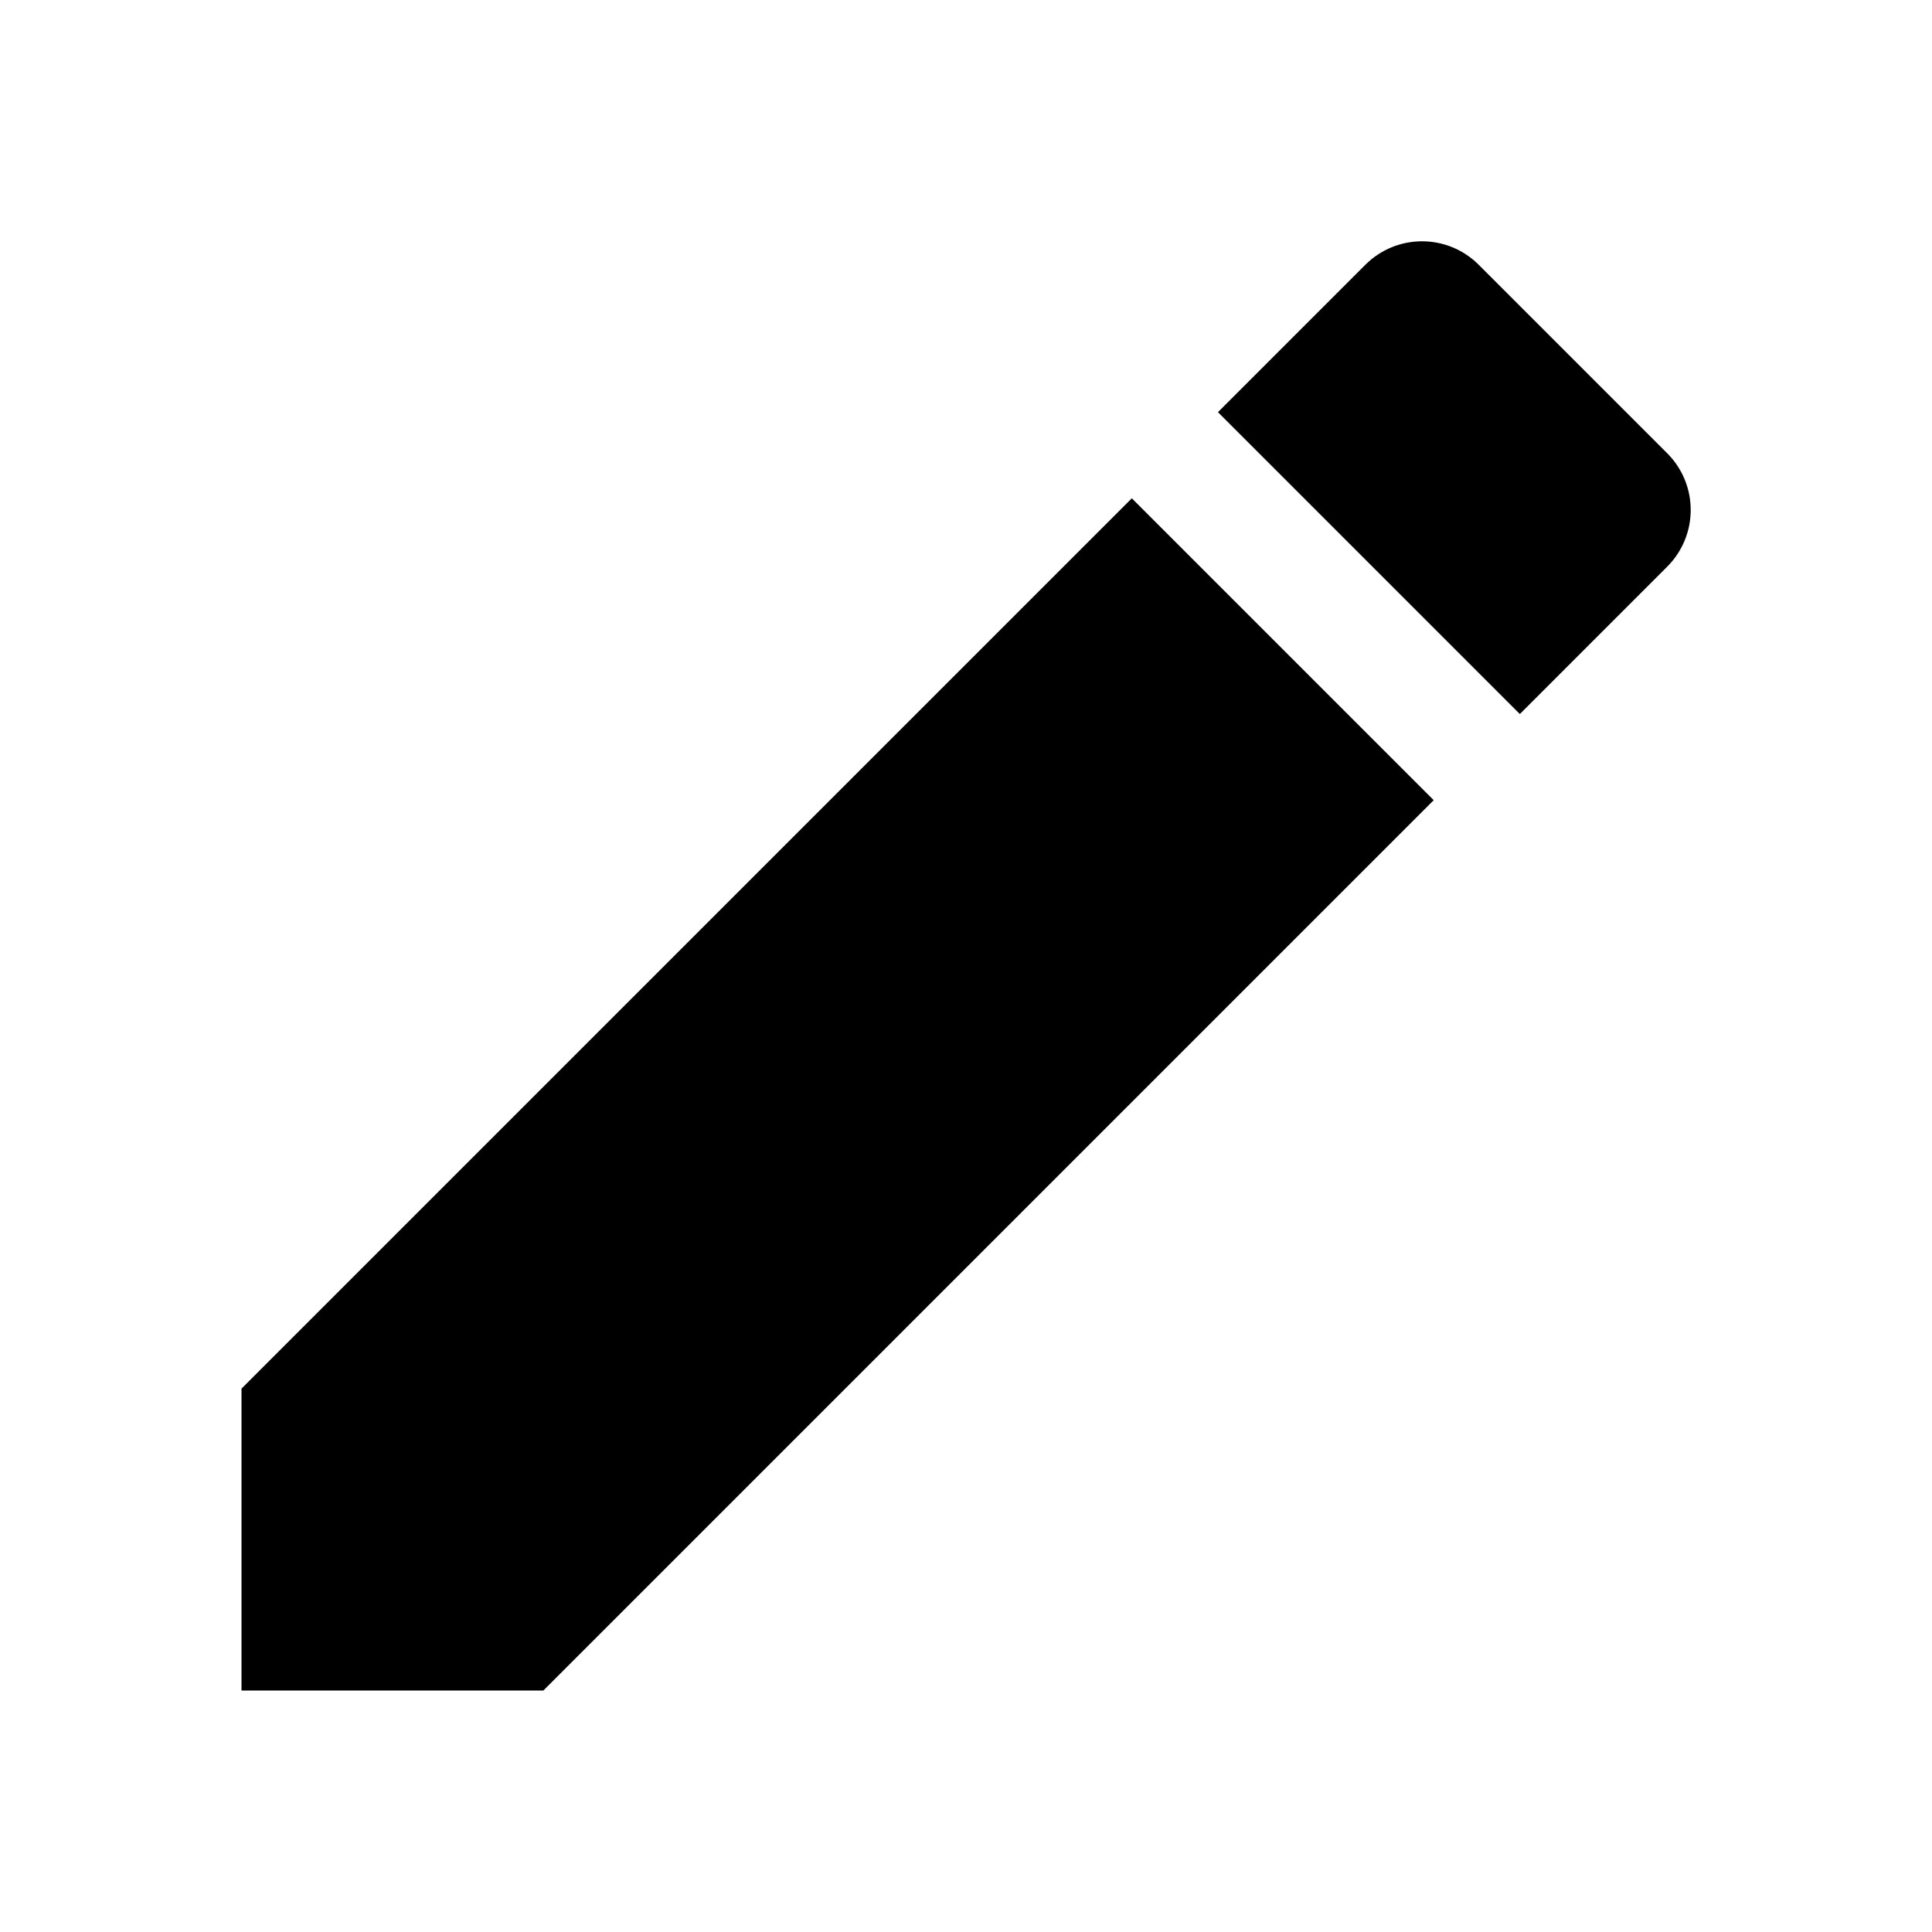
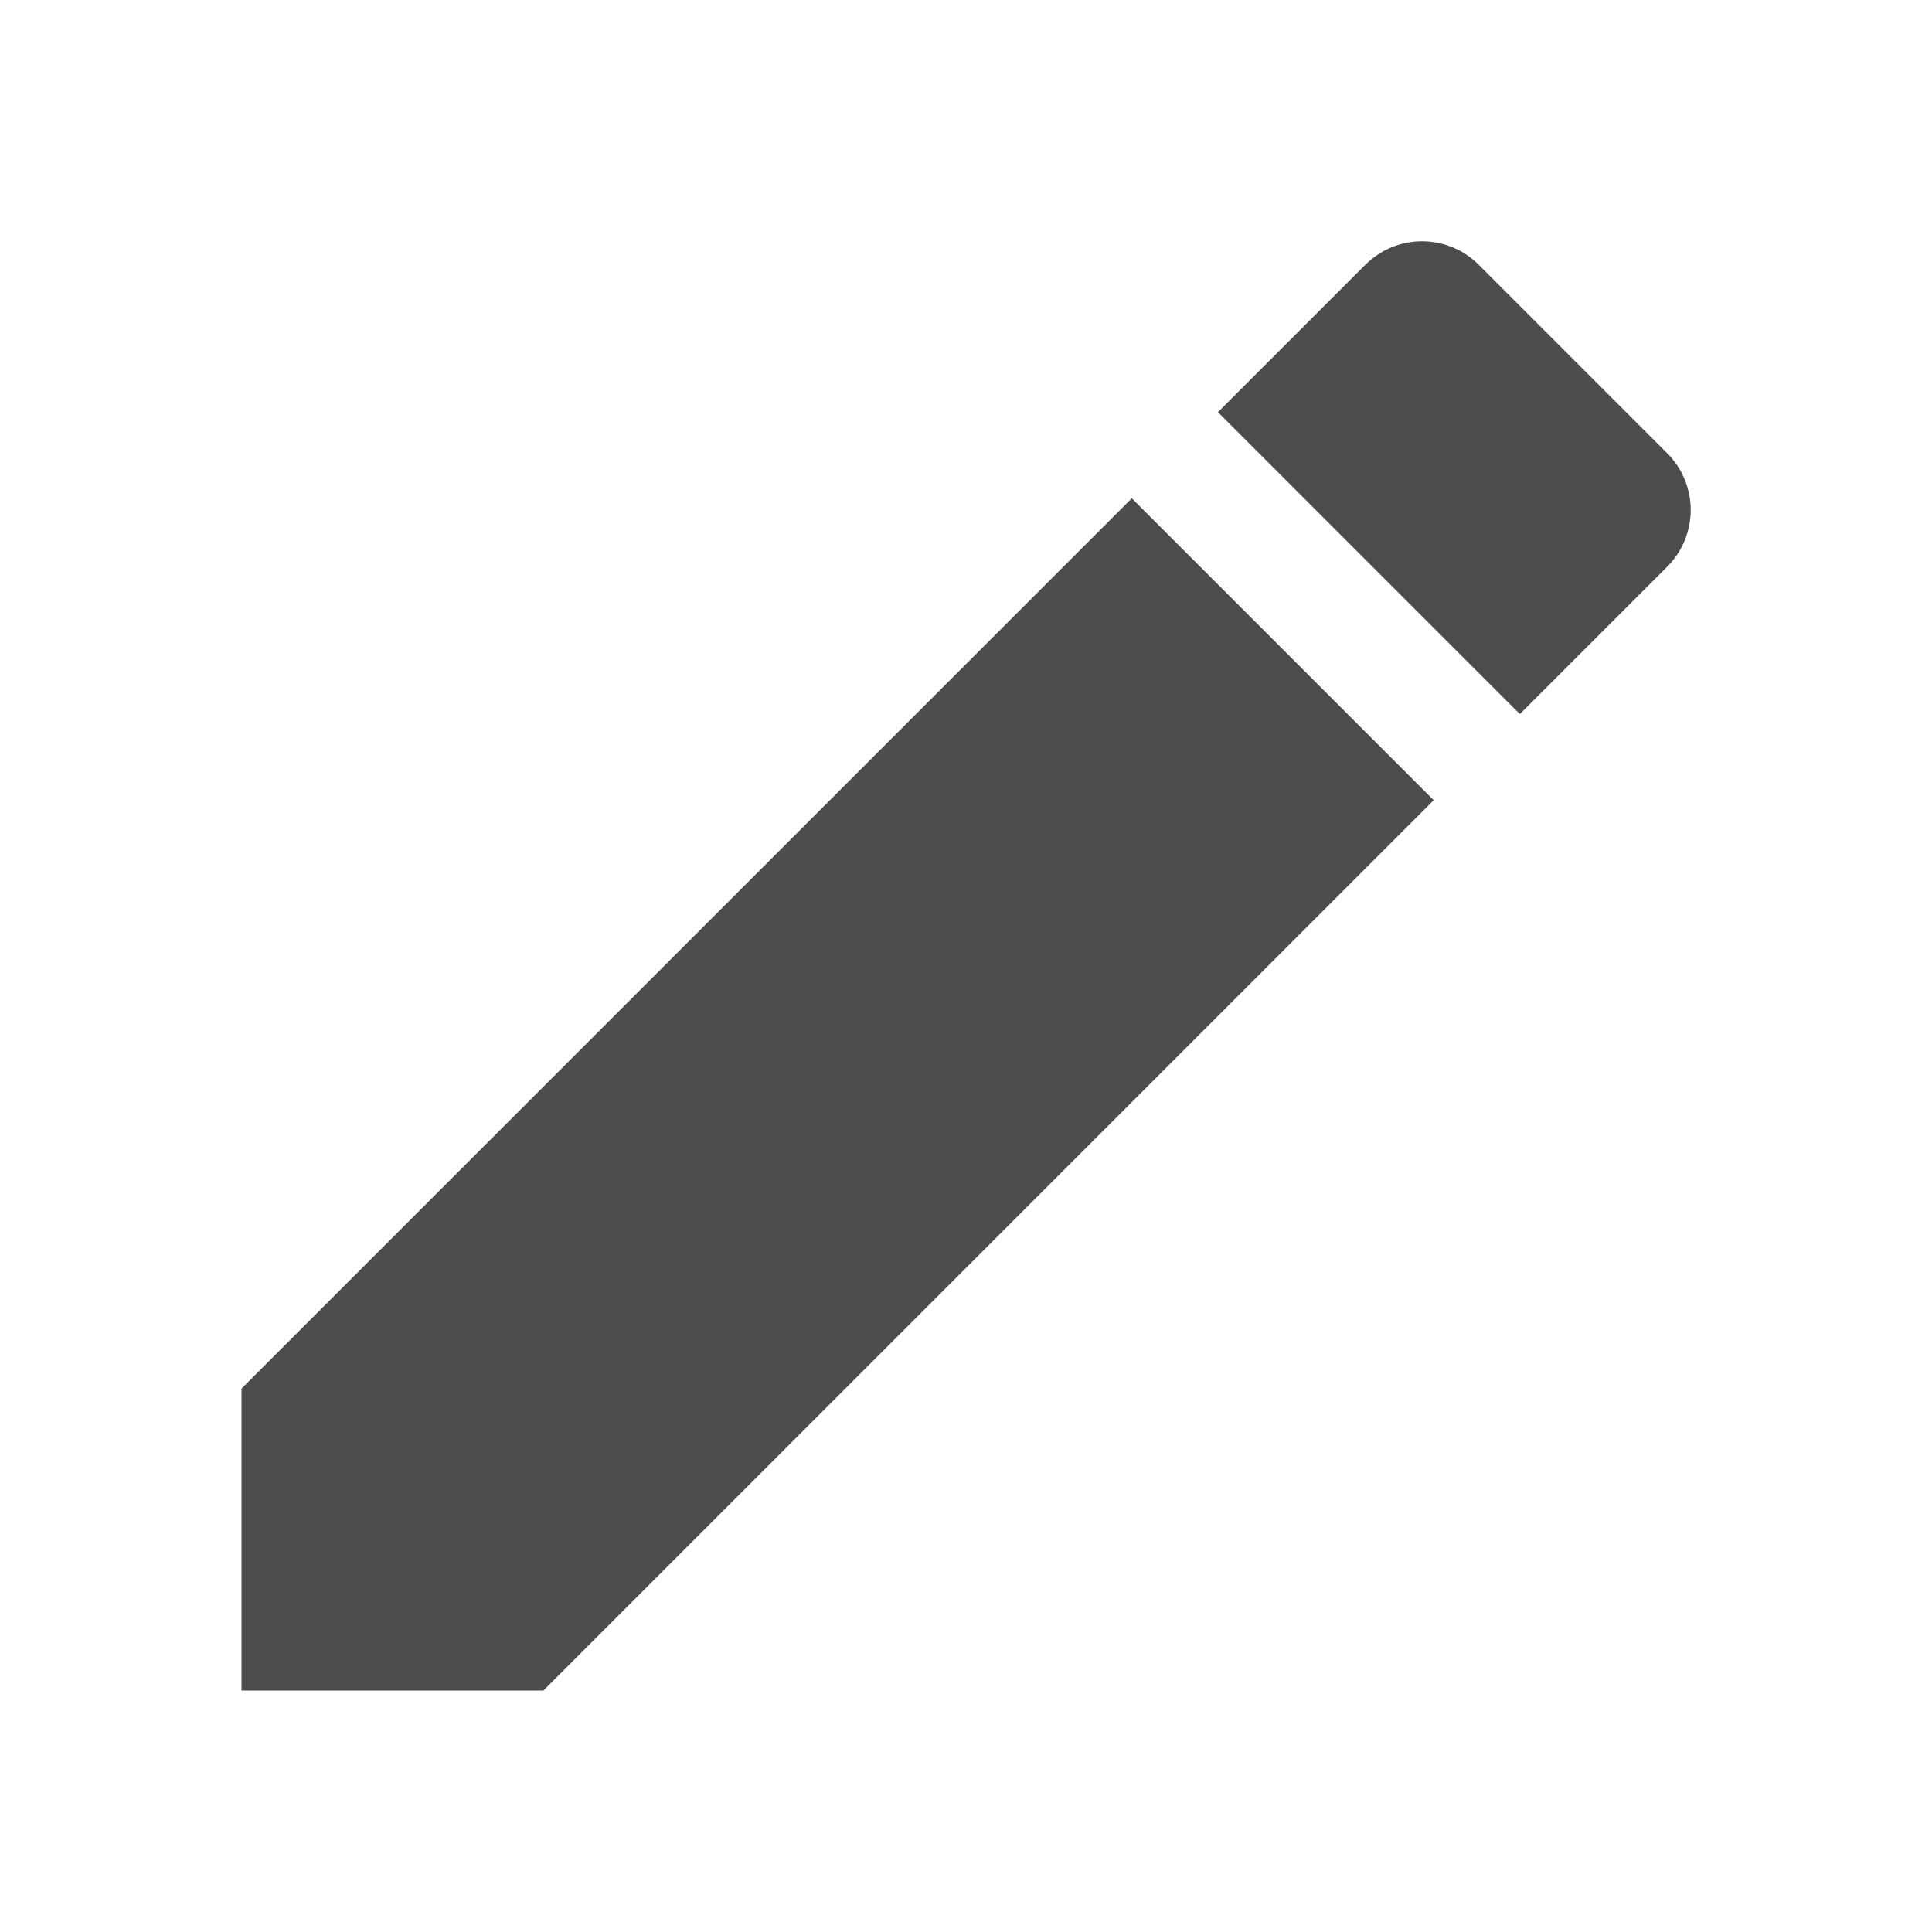
- <svg xmlns="http://www.w3.org/2000/svg" height="24" viewBox="0 0 24 24" width="24">
+ <svg xmlns="http://www.w3.org/2000/svg" style="fill: #4c4c4c" height="24" viewBox="0 0 24 24" width="24">
  <path d="M0 0h24v24H0z" fill="none" />
  <path d="M3 17.25V21h3.75L17.81 9.94l-3.75-3.75L3 17.25zM20.71 7.04c.39-.39.39-1.02 0-1.41l-2.34-2.34c-.39-.39-1.02-.39-1.41 0l-1.83 1.83 3.75 3.75 1.83-1.83z" />
</svg>
